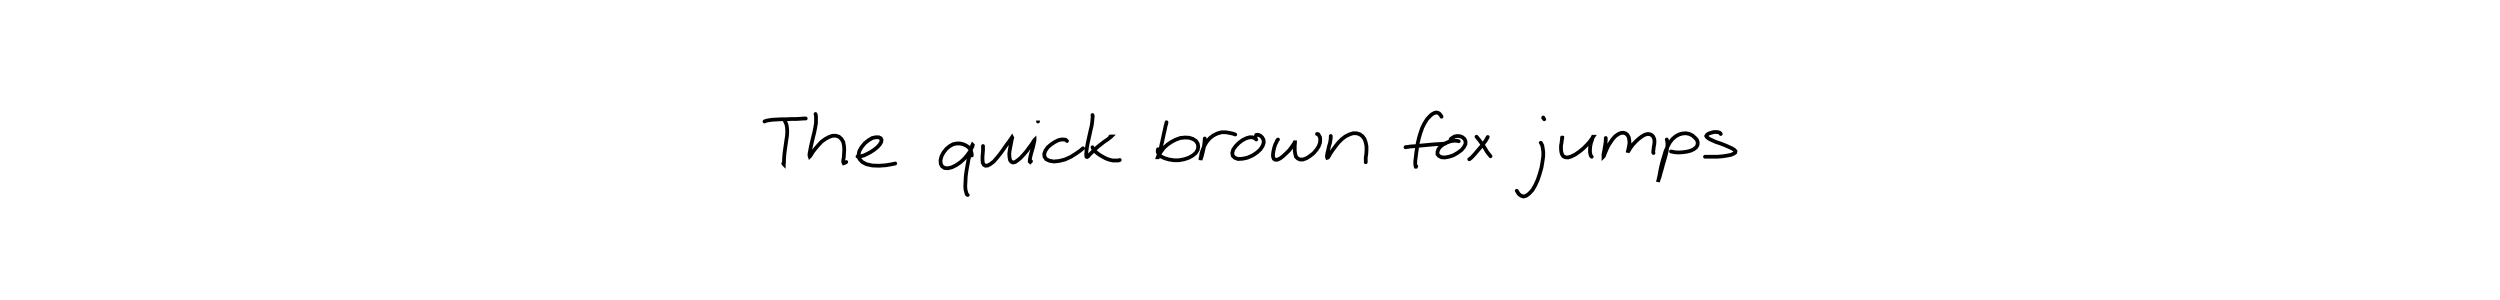
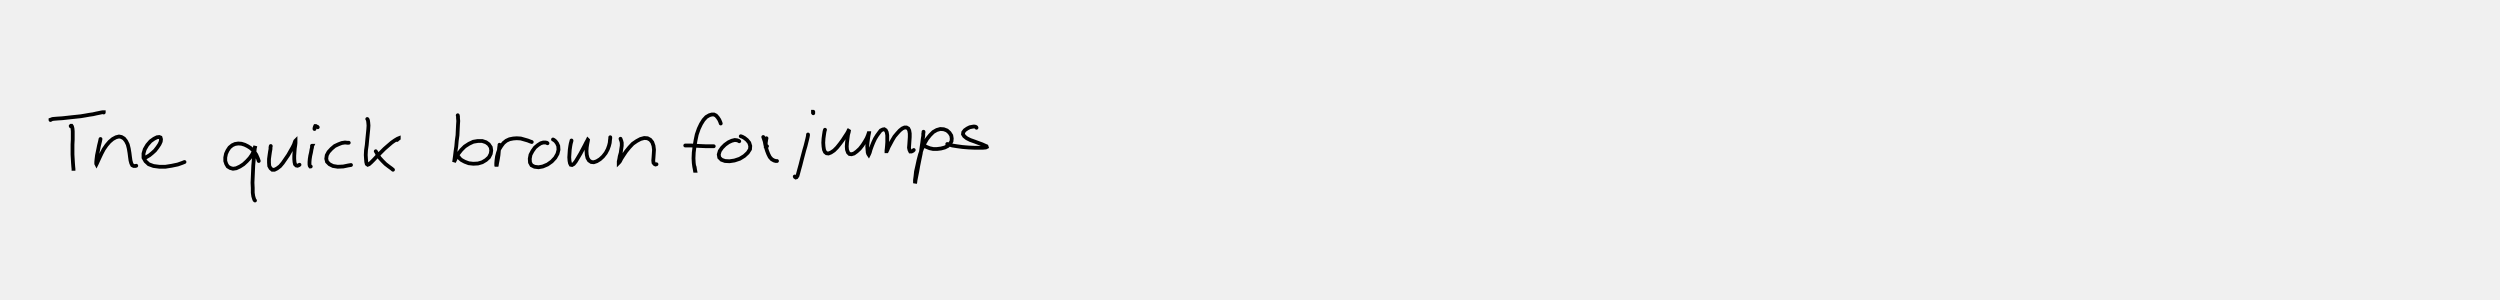
<svg xmlns="http://www.w3.org/2000/svg" viewBox="0 0 1000 120">
-   <rect width="1000" height="120" fill="white" />
-   <path d="M0,0 M314.0,48.6 L314.1,48.7 L314.3,49.1 L314.6,49.9 L314.8,51.0 L314.9,52.5 L314.8,54.3 L314.5,56.3 L314.2,58.4 L313.9,60.5 L313.7,62.3 L313.6,63.9 L313.6,65.0 L313.5,65.6 L313.5,65.7 L313.4,65.6 L313.3,65.4 M305.8,48.6 L306.0,48.5 L306.5,48.3 L307.5,48.1 L308.9,47.9 L310.7,47.8 L312.6,47.7 L314.6,47.7 L316.6,47.6 L318.5,47.6 L320.2,47.5 L321.5,47.4 L322.3,47.4 M326.2,45.6 L326.3,45.9 L326.4,46.6 L326.4,47.8 L326.4,49.2 L326.1,51.0 L325.7,53.0 L325.2,55.0 L324.7,57.1 L324.3,58.9 L324.0,60.5 L323.8,61.6 L323.8,62.3 L323.9,62.6 L324.1,62.4 L324.5,61.8 L325.1,60.8 L326.1,59.5 L327.3,58.1 L328.6,56.7 L330.1,55.6 L331.6,54.8 L333.0,54.3 L334.4,54.3 L335.6,54.7 L336.6,55.6 L337.3,56.8 L337.6,58.3 L337.7,59.9 L337.6,61.6 L337.5,63.0 L337.3,64.1 L337.3,64.9 L337.5,65.3 L337.8,65.2 L338.2,65.0 L338.5,64.8 M343.0,62.6 L343.2,62.7 L343.6,62.7 L344.3,62.5 L345.5,62.2 L346.8,61.6 L348.3,60.8 L349.8,59.8 L351.0,58.8 L351.9,57.8 L352.5,56.8 L352.6,55.9 L352.3,55.3 L351.5,54.9 L350.3,54.9 L348.9,55.2 L347.4,56.1 L345.9,57.3 L344.6,58.9 L343.7,60.5 L343.4,62.1 L343.8,63.6 L344.9,64.8 L346.6,65.7 L348.9,66.2 L351.6,66.3 L354.4,66.1 L356.7,65.7 L358.1,65.4 M388.7,62.2 L388.7,61.8 L388.6,61.2 L388.4,60.4 L388.0,59.6 L387.3,58.8 L386.4,58.2 L385.3,57.7 L384.0,57.4 L382.6,57.4 L381.2,57.7 L379.8,58.5 L378.5,59.6 L377.4,61.0 L376.6,62.5 L376.2,64.1 L376.3,65.5 L376.8,66.5 L377.8,67.2 L379.2,67.3 L380.8,66.9 L382.6,66.0 L384.3,64.8 L385.8,63.4 L387.1,61.8 L388.1,60.4 L388.6,59.3 L389.0,58.5 L389.1,58.0 L389.0,57.9 L388.9,58.1 L388.7,58.9 L388.3,60.1 L387.9,61.8 L387.4,63.8 L387.0,66.0 L386.6,68.3 L386.3,70.5 L386.2,72.6 L386.1,74.4 L386.2,75.9 L386.5,77.0 L386.7,77.7 L386.9,77.9 L387.1,78.0 M393.2,58.4 L393.2,58.7 L393.2,59.3 L393.2,60.2 L393.1,61.4 L393.0,62.7 L393.0,64.0 L393.1,65.1 L393.5,65.9 L394.2,66.3 L395.1,66.2 L396.2,65.6 L397.5,64.6 L398.8,63.1 L400.1,61.5 L401.4,59.7 L402.5,58.1 L403.5,56.8 L404.2,55.8 L404.6,55.2 L404.8,54.9 L404.9,55.1 L404.7,55.8 L404.5,56.9 L404.2,58.4 L403.9,60.0 L403.7,61.5 L403.8,62.9 L404.0,64.0 L404.5,64.7 L405.2,65.0 L406.1,64.8 L407.1,64.1 L408.3,63.1 L409.5,61.8 L410.7,60.4 L411.7,59.0 L412.6,57.8 L413.2,56.9 L413.6,56.2 L413.8,56.0 L413.8,56.1 L413.7,56.6 L413.5,57.5 L413.2,58.8 L412.8,60.2 L412.4,61.6 L412.1,62.9 L411.9,64.0 L411.9,64.6 L412.1,64.8 L412.2,64.7 L412.4,64.5 M415.2,48.6 L415.2,48.5 L415.2,48.3 L415.2,48.2 L415.2,48.3 M426.8,56.4 L426.6,56.2 L426.2,55.9 L425.5,55.8 L424.5,55.8 L423.3,56.1 L421.9,56.8 L420.4,57.8 L419.1,58.9 L418.2,60.2 L417.7,61.5 L417.8,62.7 L418.5,63.7 L419.8,64.3 L421.5,64.6 L423.6,64.4 L426.0,63.8 L428.4,62.7 L430.6,61.3 L432.3,60.1 L433.2,59.3 M437.0,46.0 L437.0,46.2 L437.1,46.6 L437.0,47.4 L436.9,48.6 L436.7,50.1 L436.3,51.8 L435.9,53.6 L435.5,55.4 L435.1,57.2 L434.8,58.8 L434.6,60.2 L434.5,61.4 L434.5,62.2 L434.6,62.7 L434.8,62.8 L435.2,62.6 L435.8,61.9 L436.7,61.0 L437.8,59.9 L439.1,58.7 L440.5,57.6 L441.8,56.6 L443.0,55.8 L443.9,55.1 L444.4,54.7 L444.5,54.6 L444.3,54.6 L444.1,54.6 M437.0,58.9 L437.1,59.2 L437.4,59.7 L437.9,60.4 L438.8,61.2 L439.9,62.0 L441.1,62.7 L442.4,63.4 L443.8,63.9 L445.1,64.2 L446.3,64.2 L447.3,64.2 L447.9,64.0 M466.6,48.9 L466.5,49.5 L466.2,50.5 L465.9,52.0 L465.5,53.7 L465.1,55.6 L464.7,57.4 L464.3,59.2 L463.8,60.6 L463.5,61.8 L463.2,62.6 L463.1,62.9 L463.2,62.9 L463.4,62.4 L463.8,61.6 L464.5,60.5 L465.5,59.2 L466.9,57.9 L468.5,56.8 L470.2,55.9 L472.1,55.2 L474.0,55.0 L475.7,55.1 L477.2,55.6 L478.4,56.4 L479.1,57.5 L479.3,58.7 L479.1,59.9 L478.3,61.2 L477.1,62.2 L475.5,63.1 L473.7,63.7 L471.6,64.1 L469.6,64.1 L467.6,63.8 L465.9,63.3 L464.4,62.6 L463.5,61.7 L463.1,60.8 L463.1,60.1 L463.2,59.7 M481.9,55.4 L481.9,55.8 L481.8,56.6 L481.7,57.7 L481.5,59.1 L481.2,60.4 L480.9,61.7 L480.6,62.8 L480.3,63.6 L480.2,64.0 L480.2,64.0 L480.2,63.5 L480.4,62.6 L480.6,61.3 L481.1,59.8 L481.8,58.2 L482.7,56.7 L483.9,55.3 L485.3,54.2 L486.9,53.4 L488.6,52.9 L490.3,52.9 L492.0,53.2 L493.3,53.5 L494.1,53.8 M502.5,55.8 L502.3,55.5 L501.7,55.2 L500.9,54.9 L499.9,54.9 L498.5,55.3 L497.1,56.0 L495.6,57.1 L494.3,58.4 L493.3,59.8 L492.9,61.2 L493.1,62.3 L493.9,63.1 L495.2,63.6 L497.0,63.5 L498.9,63.1 L501.0,62.2 L502.8,61.0 L504.2,59.7 L505.1,58.3 L505.5,57.0 L505.4,55.9 L504.9,55.0 L504.2,54.3 L503.5,54.0 L502.9,53.9 L502.5,54.0 L502.4,54.3 L502.3,54.5 M511.2,55.8 L510.9,56.1 L510.6,56.8 L510.1,57.8 L509.7,59.0 L509.4,60.3 L509.2,61.6 L509.2,62.6 L509.5,63.5 L510.1,63.9 L510.9,63.9 L512.0,63.4 L513.2,62.5 L514.5,61.3 L515.7,60.1 L516.6,58.9 L517.3,57.9 L517.7,57.3 L517.9,56.9 L518.0,56.9 L518.0,57.3 L517.9,58.1 L517.9,59.2 L517.9,60.4 L518.1,61.6 L518.4,62.7 L519.1,63.4 L520.0,63.8 L521.2,63.8 L522.6,63.3 L524.0,62.4 L525.4,61.3 L526.6,59.9 L527.5,58.5 L528.0,57.1 L528.1,55.9 L528.0,54.9 L527.6,54.2 L527.3,53.7 L527.0,53.6 L526.8,53.6 M532.3,54.4 L532.3,54.6 L532.3,55.1 L532.2,56.0 L532.0,57.2 L531.6,58.5 L531.3,59.9 L531.0,61.1 L530.8,62.2 L530.8,62.8 L530.9,63.1 L531.2,63.0 L531.6,62.4 L532.2,61.3 L533.1,60.0 L534.2,58.5 L535.4,57.0 L536.7,55.7 L538.1,54.6 L539.7,53.8 L541.2,53.3 L542.6,53.3 L543.9,53.7 L545.0,54.5 L545.8,55.6 L546.3,57.0 L546.6,58.6 L546.6,60.2 L546.5,61.7 L546.3,63.0 L546.3,64.0 L546.3,64.6 L546.3,64.9 M577.1,48.1 M576.6,46.7 L576.5,46.4 L576.1,45.9 L575.7,45.4 L575.1,45.1 L574.5,45.0 L573.7,45.2 L572.8,45.7 L571.9,46.5 L570.8,47.7 L569.8,49.3 L568.9,51.1 L568.2,53.1 L567.6,55.1 L567.1,57.2 L566.8,59.2 L566.5,61.2 L566.3,62.9 L566.1,64.5 L566.1,65.6 L566.2,66.4 L566.3,66.7 L566.4,66.7 L566.5,66.5 M562.2,58.9 L562.2,58.9 L562.4,58.8 L563.0,58.8 L564.1,58.6 L565.6,58.5 L567.6,58.3 L569.7,58.1 L571.9,57.9 L574.1,57.7 L576.0,57.6 L577.4,57.5 L578.2,57.4 M583.5,56.5 L583.2,56.4 L582.5,56.3 L581.5,56.3 L580.2,56.5 L578.8,57.0 L577.4,57.7 L576.2,58.6 L575.4,59.6 L575.0,60.7 L575.0,61.7 L575.6,62.4 L576.6,62.9 L577.9,63.0 L579.6,62.7 L581.4,62.1 L583.1,61.1 L584.6,60.0 L585.6,58.8 L586.2,57.6 L586.2,56.5 L585.8,55.6 L585.0,54.9 L584.0,54.5 L582.9,54.4 L581.8,54.6 L581.0,55.1 L580.4,55.5 L580.2,55.9 M595.1,54.8 L595.1,54.8 L595.0,55.0 L594.7,55.5 L594.2,56.4 L593.4,57.4 L592.4,58.7 L591.2,60.1 L590.1,61.4 L589.1,62.5 L588.4,63.2 L587.9,63.6 L587.7,63.7 M590.6,54.7 L590.6,54.7 L590.8,54.9 L591.1,55.3 L591.6,55.9 L592.2,56.7 L592.9,57.7 L593.6,58.7 L594.2,59.7 L594.8,60.7 L595.4,61.5 L595.9,62.1 L596.2,62.5 M616.3,57.1 L616.3,57.1 L616.4,57.2 L616.6,57.6 L616.9,58.2 L617.1,59.3 L617.3,60.7 L617.3,62.5 L617.0,64.6 L616.6,67.0 L615.9,69.5 L615.1,71.9 L614.1,74.1 L613.0,76.0 L611.7,77.4 L610.5,78.3 L609.4,78.6 L608.4,78.3 L607.5,77.6 L607.0,76.8 L606.7,76.3 M617.3,47.0 L617.3,47.0 L617.3,47.2 L617.5,47.4 L617.7,47.7 M624.8,55.0 L624.8,55.1 L624.9,55.1 L624.9,55.3 L624.8,55.7 L624.7,56.3 L624.6,57.2 L624.4,58.3 L624.4,59.5 L624.5,60.7 L624.8,61.7 L625.3,62.5 L626.1,62.9 L627.2,63.0 L628.5,62.6 L630.1,61.8 L631.7,60.7 L633.3,59.4 L634.7,58.0 L635.8,56.8 L636.6,55.7 L637.1,55.0 L637.3,54.7 L637.2,54.7 L637.0,55.1 L636.8,56.0 L636.4,57.1 L636.1,58.5 L636.0,59.8 L636.0,60.9 L636.2,61.9 L636.4,62.4 L636.7,62.7 M642.3,55.2 L642.3,55.2 L642.3,55.2 L642.3,55.6 L642.3,56.2 L642.2,57.2 L642.0,58.4 L641.8,59.6 L641.6,60.8 L641.4,61.7 L641.4,62.3 L641.4,62.6 L641.5,62.5 L641.7,62.0 L642.1,61.0 L642.6,59.8 L643.3,58.3 L644.2,56.9 L645.1,55.6 L646.1,54.5 L647.2,53.7 L648.3,53.2 L649.4,53.1 L650.3,53.4 L651.0,54.0 L651.5,54.9 L651.7,56.0 L651.8,57.2 L651.6,58.4 L651.4,59.5 L651.2,60.3 L651.1,60.8 L651.1,61.0 L651.2,60.7 L651.6,60.1 L652.2,59.1 L653.1,57.9 L654.3,56.6 L655.5,55.5 L656.7,54.6 L657.9,53.9 L659.0,53.6 L660.0,53.7 L660.8,54.1 L661.3,54.7 L661.7,55.6 L661.8,56.7 L661.7,57.8 L661.5,58.8 L661.4,59.8 L661.3,60.5 L661.3,61.0 L661.4,61.2 M666.7,55.8 L666.8,56.1 L666.9,56.7 L667.0,57.6 L666.9,58.9 L666.7,60.3 L666.3,62.0 L665.8,63.8 L665.2,65.8 L664.7,67.7 L664.2,69.4 L663.8,70.9 L663.4,71.9 L663.2,72.6 L663.2,72.7 L663.3,72.4 L663.5,71.5 L663.8,70.1 L664.1,68.4 L664.5,66.5 L665.0,64.5 L665.6,62.5 L666.2,60.5 L667.0,58.7 L667.9,57.0 L669.0,55.6 L670.3,54.5 L671.6,53.8 L673.0,53.4 L674.4,53.3 L675.8,53.6 L677.0,54.2 L678.0,55.1 L678.8,56.0 L679.1,57.0 L679.0,58.0 L678.5,58.9 L677.5,59.7 L676.2,60.3 L674.6,60.7 L673.0,60.9 L671.3,61.0 L669.9,60.9 L669.0,60.7 L668.4,60.6 M688.3,53.6 L688.2,53.4 L687.9,53.1 L687.3,52.9 L686.6,52.8 L685.6,52.8 L684.5,53.1 L683.5,53.4 L682.8,53.9 L682.5,54.4 L682.8,54.9 L683.6,55.5 L684.8,56.1 L686.4,56.8 L688.2,57.4 L690.0,58.1 L691.6,58.8 L692.9,59.4 L693.8,60.0 L694.2,60.5 L694.1,61.0 L693.6,61.4 L692.5,61.9 L691.1,62.2 L689.2,62.5 L687.0,62.7 L684.8,62.7 L683.1,62.7 L682.0,62.7 " stroke="black" stroke-width="1.5" fill="none" stroke-linecap="round" />
+   <path d="M390.6,51.1 L390.5,50.9 L390.2,50.7 L389.6,50.6 L388.9,50.7 L387.9,50.9 L386.9,51.4 L385.9,52.1 L385.3,52.9 L385.2,53.7 L385.7,54.5 L386.7,55.3 L388.1,56.0 L389.8,56.6 L391.4,57.2 L392.8,57.7 L393.9,58.2 L394.6,58.5 L394.7,58.8 L394.3,59.0 L393.2,59.1 L391.7,59.1 L389.7,59.1 L387.4,59.0 L385.0,58.8 L382.8,58.5 L380.9,58.2 L379.6,57.8 L378.9,57.6 M369.4,52.7 L369.4,53.0 L369.3,53.5 L369.3,54.3 L369.1,55.5 L368.9,57.1 L368.6,59.1 L368.3,61.4 L367.8,63.8 L367.3,66.3 L366.9,68.6 L366.5,70.6 L366.2,72.1 L366.1,73.0 L366.0,73.3 L366.0,73.0 L366.0,72.0 L366.2,70.5 L366.4,68.6 L366.9,66.4 L367.4,64.1 L368.0,61.8 L368.8,59.5 L369.7,57.5 L370.8,55.6 L372.0,54.1 L373.3,52.8 L374.7,52.0 L376.1,51.6 L377.5,51.7 L378.8,52.2 L379.8,53.1 L380.5,54.2 L380.7,55.4 L380.6,56.5 L380.0,57.5 L379.1,58.4 L377.9,59.0 L376.4,59.4 L374.8,59.6 L373.3,59.6 L371.9,59.3 L370.9,58.9 L370.2,58.6 L369.9,58.3 M330.0,51.9 L329.8,52.6 L329.6,53.9 L329.4,55.4 L329.3,57.1 L329.4,58.6 L329.6,59.9 L330.0,60.8 L330.6,61.3 L331.4,61.4 L332.4,61.0 L333.6,60.2 L334.8,59.0 L336.0,57.5 L337.1,56.0 L338.0,54.6 L338.8,53.4 L339.3,52.5 L339.5,52.0 L339.7,51.8 L339.6,52.1 L339.5,52.8 L339.2,53.9 L339.0,55.4 L338.8,57.0 L338.7,58.6 L338.8,59.9 L339.2,61.0 L339.8,61.6 L340.6,61.7 L341.6,61.4 L342.7,60.6 L343.9,59.5 L345.0,58.1 L345.9,56.7 L346.7,55.3 L347.2,54.1 L347.5,53.2 L347.7,52.7 L347.7,52.5 L347.7,52.7 L347.6,53.3 L347.4,54.3 L347.2,55.6 L347.0,57.1 L346.9,58.6 L347.0,59.9 L347.1,61.0 L347.3,61.6 L347.5,61.9 L347.6,61.7 L347.9,61.0 L348.2,59.9 L348.7,58.5 L349.3,57.0 L350.0,55.5 L350.8,54.2 L351.6,53.1 L352.3,52.2 L353.1,51.8 L353.7,51.7 L354.3,52.1 L354.7,52.9 L354.9,54.1 L354.9,55.5 L354.9,56.9 L354.8,58.3 L354.7,59.4 L354.6,60.2 L354.6,60.5 L354.7,60.5 L355.0,59.9 L355.4,58.9 L356.1,57.6 L356.9,56.1 L357.8,54.6 L358.9,53.3 L359.9,52.2 L360.9,51.4 L361.8,51.0 L362.6,51.0 L363.3,51.4 L363.7,52.2 L363.9,53.4 L363.9,54.8 L363.8,56.3 L363.7,57.8 L363.6,59.1 L363.8,60.0 L364.1,60.6 L364.6,60.6 L365.2,60.3 L365.5,60.0 M325.3,44.7 L325.2,44.7 L325.2,44.7 L325.2,44.9 L325.2,45.1 L325.3,45.2 L325.3,45.3 M323.2,53.8 L323.2,54.1 L323.1,54.7 L322.9,55.6 L322.6,56.8 L322.2,58.4 L321.7,60.1 L321.2,62.0 L320.7,63.9 L320.2,65.9 L319.7,67.7 L319.3,69.2 L319.0,70.3 L318.6,70.9 L318.3,71.0 L318.0,70.8 L317.9,70.6 M306.8,58.5 L306.7,58.5 L306.5,58.5 L306.4,58.5 L306.3,58.5 L306.3,58.4 L306.3,58.3 L306.3,58.0 L306.3,57.6 L306.3,57.1 L306.4,56.4 L306.5,55.7 L306.6,55.3 M305.3,54.8 L305.4,55.1 L305.6,55.7 L305.9,56.6 L306.1,57.7 L306.4,59.0 L306.8,60.3 L307.3,61.6 L307.9,62.8 L308.7,63.7 L309.6,64.2 L310.3,64.4 L310.8,64.4 M295.7,56.5 L295.4,56.3 L294.8,56.1 L293.9,56.0 L292.7,56.3 L291.4,56.9 L290.0,57.9 L288.8,59.1 L287.9,60.4 L287.5,61.8 L287.7,63.0 L288.6,63.9 L290.0,64.4 L291.8,64.5 L293.8,64.2 L295.9,63.5 L297.7,62.4 L299.1,61.1 L300.0,59.7 L300.1,58.4 L299.7,57.1 L298.8,56.0 L297.8,55.2 L296.9,54.7 L296.3,54.5 M274.1,58.2 L274.4,58.2 L275.2,58.2 L276.5,58.2 L278.2,58.3 L280.2,58.4 L282.5,58.5 L284.3,58.5 L285.5,58.5 M288.3,49.4 L288.1,48.8 L287.7,47.9 L287.1,47.0 L286.4,46.2 L285.6,45.8 L284.7,45.8 L283.7,46.1 L282.5,46.8 L281.4,48.0 L280.4,49.6 L279.5,51.5 L278.7,53.8 L278.2,56.2 L277.8,58.6 L277.5,61.0 L277.4,63.3 L277.5,65.2 L277.7,66.7 L277.9,67.7 L278.0,68.3 L278.1,68.3 L278.0,67.8 L277.9,67.1 L277.8,66.6 M248.2,55.5 L248.3,55.8 L248.5,56.3 L248.7,57.1 L248.7,58.3 L248.5,59.6 L248.3,61.1 L247.9,62.5 L247.7,63.7 L247.5,64.6 L247.5,65.1 L247.6,65.0 L248.0,64.5 L248.5,63.5 L249.4,62.1 L250.4,60.6 L251.7,59.0 L253.1,57.5 L254.7,56.4 L256.2,55.6 L257.7,55.2 L259.0,55.3 L260.1,55.9 L260.9,56.9 L261.4,58.3 L261.6,59.9 L261.5,61.5 L261.4,63.0 L261.3,64.2 L261.4,65.1 L261.8,65.6 L262.2,65.8 L262.6,65.7 M228.6,56.2 L228.6,56.3 L228.5,56.7 L228.3,57.4 L228.1,58.5 L227.9,59.9 L227.8,61.4 L227.7,62.9 L227.8,64.3 L228.0,65.3 L228.3,65.9 L228.8,66.0 L229.5,65.6 L230.3,64.6 L231.2,63.1 L232.2,61.4 L233.1,59.7 L233.9,58.2 L234.5,57.0 L234.9,56.3 L235.1,55.9 L235.2,56.0 L235.1,56.6 L234.9,57.6 L234.7,58.9 L234.6,60.4 L234.7,61.9 L235.0,63.2 L235.6,64.2 L236.5,64.8 L237.5,64.9 L238.7,64.5 L240.0,63.7 L241.2,62.6 L242.3,61.2 L243.1,59.7 L243.6,58.3 L243.9,57.1 L244.0,56.0 L244.1,55.3 L244.1,54.9 M219.0,57.3 L218.7,57.1 L218.2,57.0 L217.3,57.0 L216.3,57.3 L215.2,58.0 L214.0,59.0 L213.0,60.4 L212.2,61.9 L211.9,63.5 L212.0,65.0 L212.6,66.1 L213.8,66.7 L215.4,66.9 L217.1,66.6 L219.0,65.8 L220.7,64.6 L222.1,63.1 L223.0,61.5 L223.4,59.9 L223.3,58.4 L222.8,57.3 L222.2,56.5 L221.6,56.0 L221.2,55.8 M199.8,57.9 L199.8,58.2 L199.7,58.8 L199.6,59.7 L199.5,60.8 L199.4,62.0 L199.2,63.3 L199.0,64.4 L198.8,65.4 L198.7,66.1 L198.6,66.5 L198.6,66.5 L198.5,66.1 L198.5,65.3 L198.6,64.1 L198.8,62.6 L199.2,61.1 L199.7,59.7 L200.5,58.4 L201.4,57.2 L202.5,56.3 L203.8,55.7 L205.3,55.4 L206.7,55.3 L208.3,55.4 L209.7,55.8 L211.1,56.2 L212.1,56.6 L212.7,56.8 M183.1,46.1 L183.1,46.2 L183.2,46.5 L183.2,47.2 L183.3,48.4 L183.2,49.9 L183.1,51.9 L183.0,54.1 L182.7,56.3 L182.5,58.6 L182.2,60.6 L182.0,62.3 L181.8,63.7 L181.7,64.5 L181.6,64.9 L181.6,64.9 L181.7,64.6 L182.1,63.8 L182.6,62.7 L183.4,61.4 L184.5,60.0 L185.9,58.6 L187.6,57.5 L189.3,56.7 L191.1,56.4 L192.9,56.4 L194.4,56.9 L195.5,57.7 L196.3,58.9 L196.5,60.2 L196.3,61.5 L195.6,62.9 L194.4,64.0 L192.9,64.9 L191.2,65.4 L189.3,65.5 L187.5,65.3 L185.9,64.7 L184.6,64.0 L183.8,63.3 L183.5,62.8 M150.3,60.5 L150.6,61.0 L151.1,62.0 L151.9,63.2 L153.0,64.4 L154.2,65.6 L155.5,66.6 L156.6,67.4 L157.2,67.9 M146.9,47.6 L147.0,47.7 L147.2,48.2 L147.3,49.0 L147.4,50.2 L147.3,51.8 L147.1,53.8 L146.9,55.8 L146.7,58.0 L146.4,60.1 L146.3,62.0 L146.4,63.6 L146.5,64.8 L146.7,65.6 L147.1,65.9 L147.6,65.7 L148.4,65.0 L149.5,63.9 L150.8,62.5 L152.3,61.0 L153.8,59.5 L155.3,58.2 L156.7,57.0 L158.0,56.1 L159.0,55.5 L159.5,55.3 L159.5,55.4 L159.1,55.7 L158.8,56.0 M139.5,57.1 L138.9,57.1 L138.0,57.0 L136.7,57.2 L135.4,57.7 L133.9,58.4 L132.6,59.5 L131.4,60.8 L130.7,62.1 L130.5,63.5 L130.8,64.7 L131.8,65.7 L133.2,66.4 L135.1,66.7 L137.3,66.6 L139.2,66.2 L140.4,66.0 M125.8,51.6 L125.8,51.3 L125.9,50.9 L126.0,50.6 L126.1,50.4 L126.3,50.4 L126.6,50.6 L126.9,50.7 L127.1,50.9 M124.8,58.3 L124.9,58.3 L124.8,58.5 L124.8,59.0 L124.6,59.8 L124.4,61.0 L124.1,62.3 L123.9,63.6 L123.8,64.8 L123.8,65.8 L123.9,66.3 L124.1,66.6 L124.3,66.6 M108.3,58.4 L108.3,58.4 L108.3,58.5 L108.2,58.9 L108.2,59.6 L108.0,60.7 L107.8,62.1 L107.6,63.6 L107.6,65.1 L107.7,66.4 L108.2,67.3 L108.9,67.9 L109.8,67.9 L110.8,67.4 L112.0,66.5 L113.1,65.2 L114.2,63.6 L115.3,62.0 L116.2,60.4 L117.0,59.0 L117.6,57.8 L117.9,56.9 L118.1,56.4 L118.2,56.3 L118.2,56.5 L118.2,57.2 L118.1,58.1 L117.9,59.4 L117.8,60.8 L117.7,62.3 L117.7,63.6 L117.8,64.8 L118.0,65.7 L118.5,66.2 L119.0,66.3 L119.5,66.1 L119.8,65.9 M103.5,64.4 L103.4,64.1 L103.2,63.5 L102.9,62.8 L102.5,61.9 L101.9,61.0 L101.2,60.1 L100.2,59.2 L99.1,58.5 L97.9,57.9 L96.6,57.5 L95.3,57.4 L94.0,57.6 L92.9,58.1 L91.8,59.0 L91.0,60.2 L90.4,61.5 L90.1,63.0 L90.1,64.4 L90.5,65.6 L91.1,66.6 L92.1,67.2 L93.2,67.5 L94.5,67.3 L96.0,66.6 L97.4,65.7 L98.7,64.5 L99.9,63.2 L100.8,61.9 L101.4,60.7 L101.8,59.7 L102.0,59.0 L102.1,58.6 L102.1,58.5 L102.0,58.7 L101.9,59.4 L101.8,60.5 L101.6,62.1 L101.5,64.0 L101.3,66.2 L101.2,68.5 L101.1,70.8 L101.0,73.1 L101.1,75.2 L101.1,77.1 L101.3,78.5 L101.6,79.5 L101.8,80.0 L102.0,80.2 M57.8,63.3 L58.1,63.1 L58.8,62.7 L59.8,62.1 L60.9,61.2 L62.0,60.2 L63.0,58.9 L63.8,57.7 L64.3,56.6 L64.4,55.7 L64.2,55.0 L63.7,54.8 L62.8,54.9 L61.6,55.5 L60.2,56.5 L58.9,58.0 L57.9,59.7 L57.4,61.4 L57.4,63.1 L58.2,64.5 L59.5,65.7 L61.4,66.4 L63.7,66.7 L66.2,66.7 L68.7,66.3 L71.1,65.8 L72.8,65.2 L73.8,64.8 M40.2,55.6 L40.0,56.6 L39.6,58.2 L39.2,60.2 L38.8,62.1 L38.6,63.7 L38.5,64.8 L38.5,65.5 L38.6,65.7 L38.8,65.3 L39.2,64.4 L39.8,63.1 L40.6,61.4 L41.5,59.7 L42.6,58.1 L43.8,56.7 L45.1,55.6 L46.4,54.9 L47.6,54.6 L48.6,54.8 L49.6,55.4 L50.4,56.4 L51.1,57.8 L51.5,59.4 L51.8,61.2 L52.0,62.8 L52.2,64.2 L52.5,65.3 L52.9,66.1 L53.5,66.4 L54.1,66.4 L54.5,66.3 M20.2,48.0 L20.2,47.9 L20.5,47.8 L21.0,47.6 L22.0,47.5 L23.3,47.4 L24.9,47.3 L26.7,47.1 L28.5,46.9 L30.4,46.7 L32.3,46.5 L34.1,46.2 L35.8,45.9 L37.2,45.7 L38.5,45.4 L39.5,45.2 L40.4,45.0 L41.0,44.9 L41.4,44.9 L41.5,44.9 L41.5,45.0 M28.3,50.5 L28.3,50.5 L28.3,50.4 L28.4,50.3 L28.6,50.3 L28.8,50.6 L29.0,51.4 L29.1,52.5 L29.1,54.0 L29.1,55.8 L29.0,57.8 L29.0,59.8 L29.0,61.8 L29.1,63.6 L29.2,65.3 L29.3,66.6 L29.4,67.6 L29.4,68.1 L29.4,68.3 L29.4,68.1 L29.4,67.9 " stroke="black" stroke-width="1.52" fill="none" stroke-linecap="round" />
</svg>
